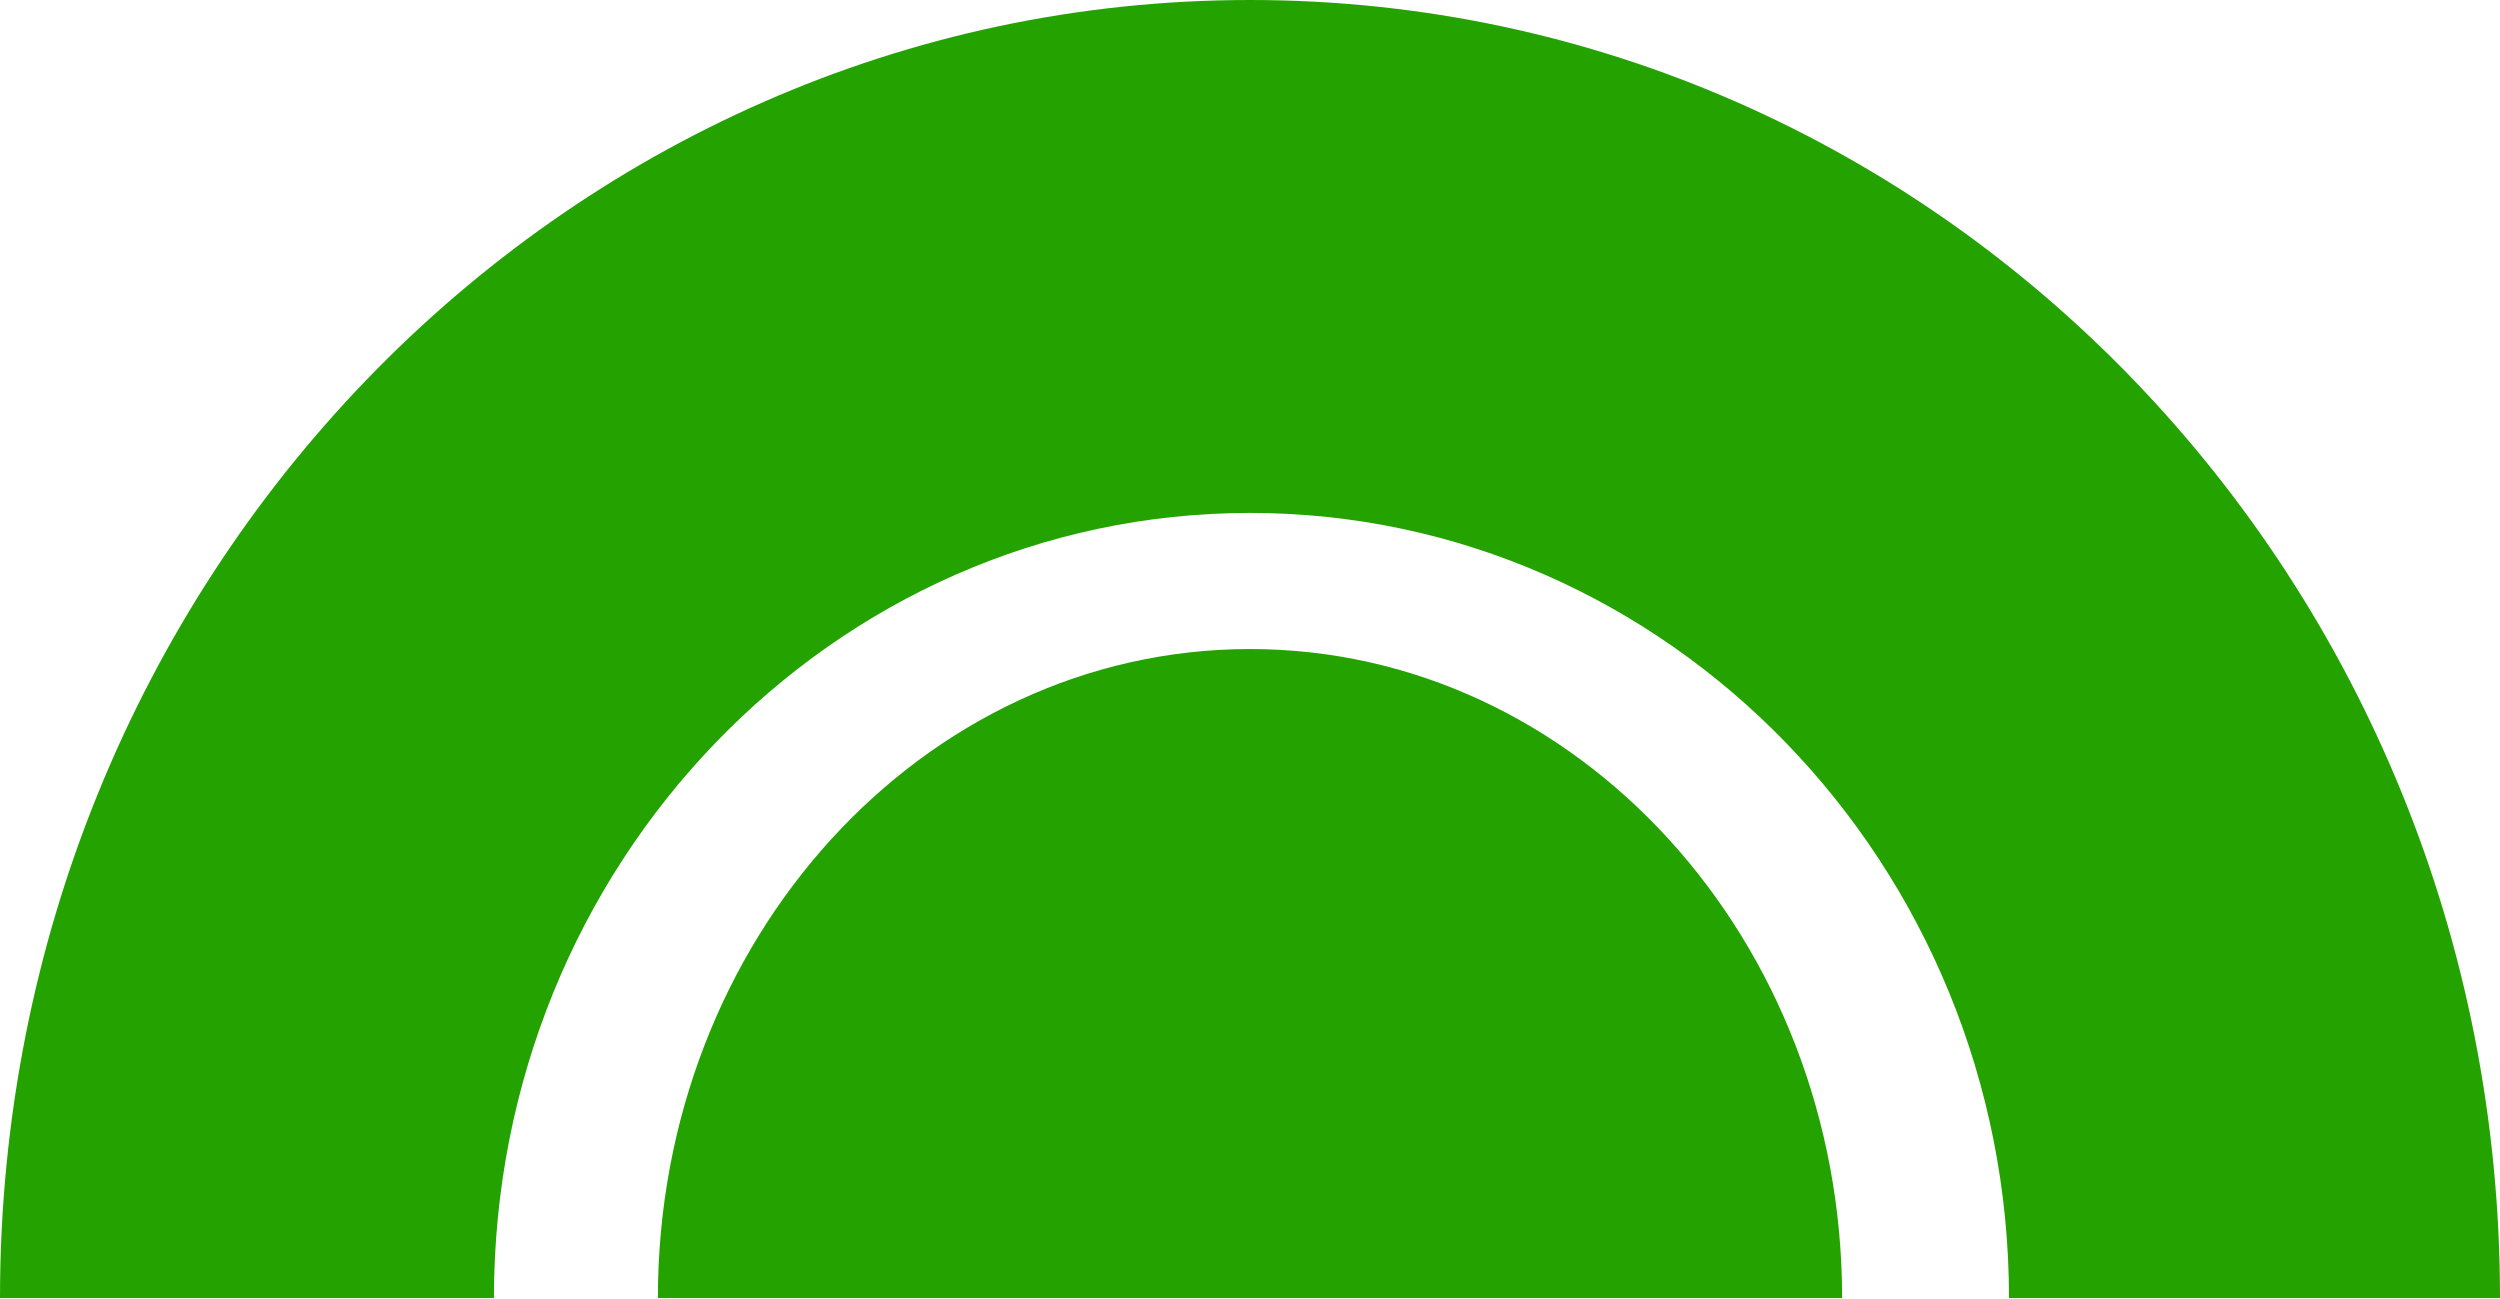
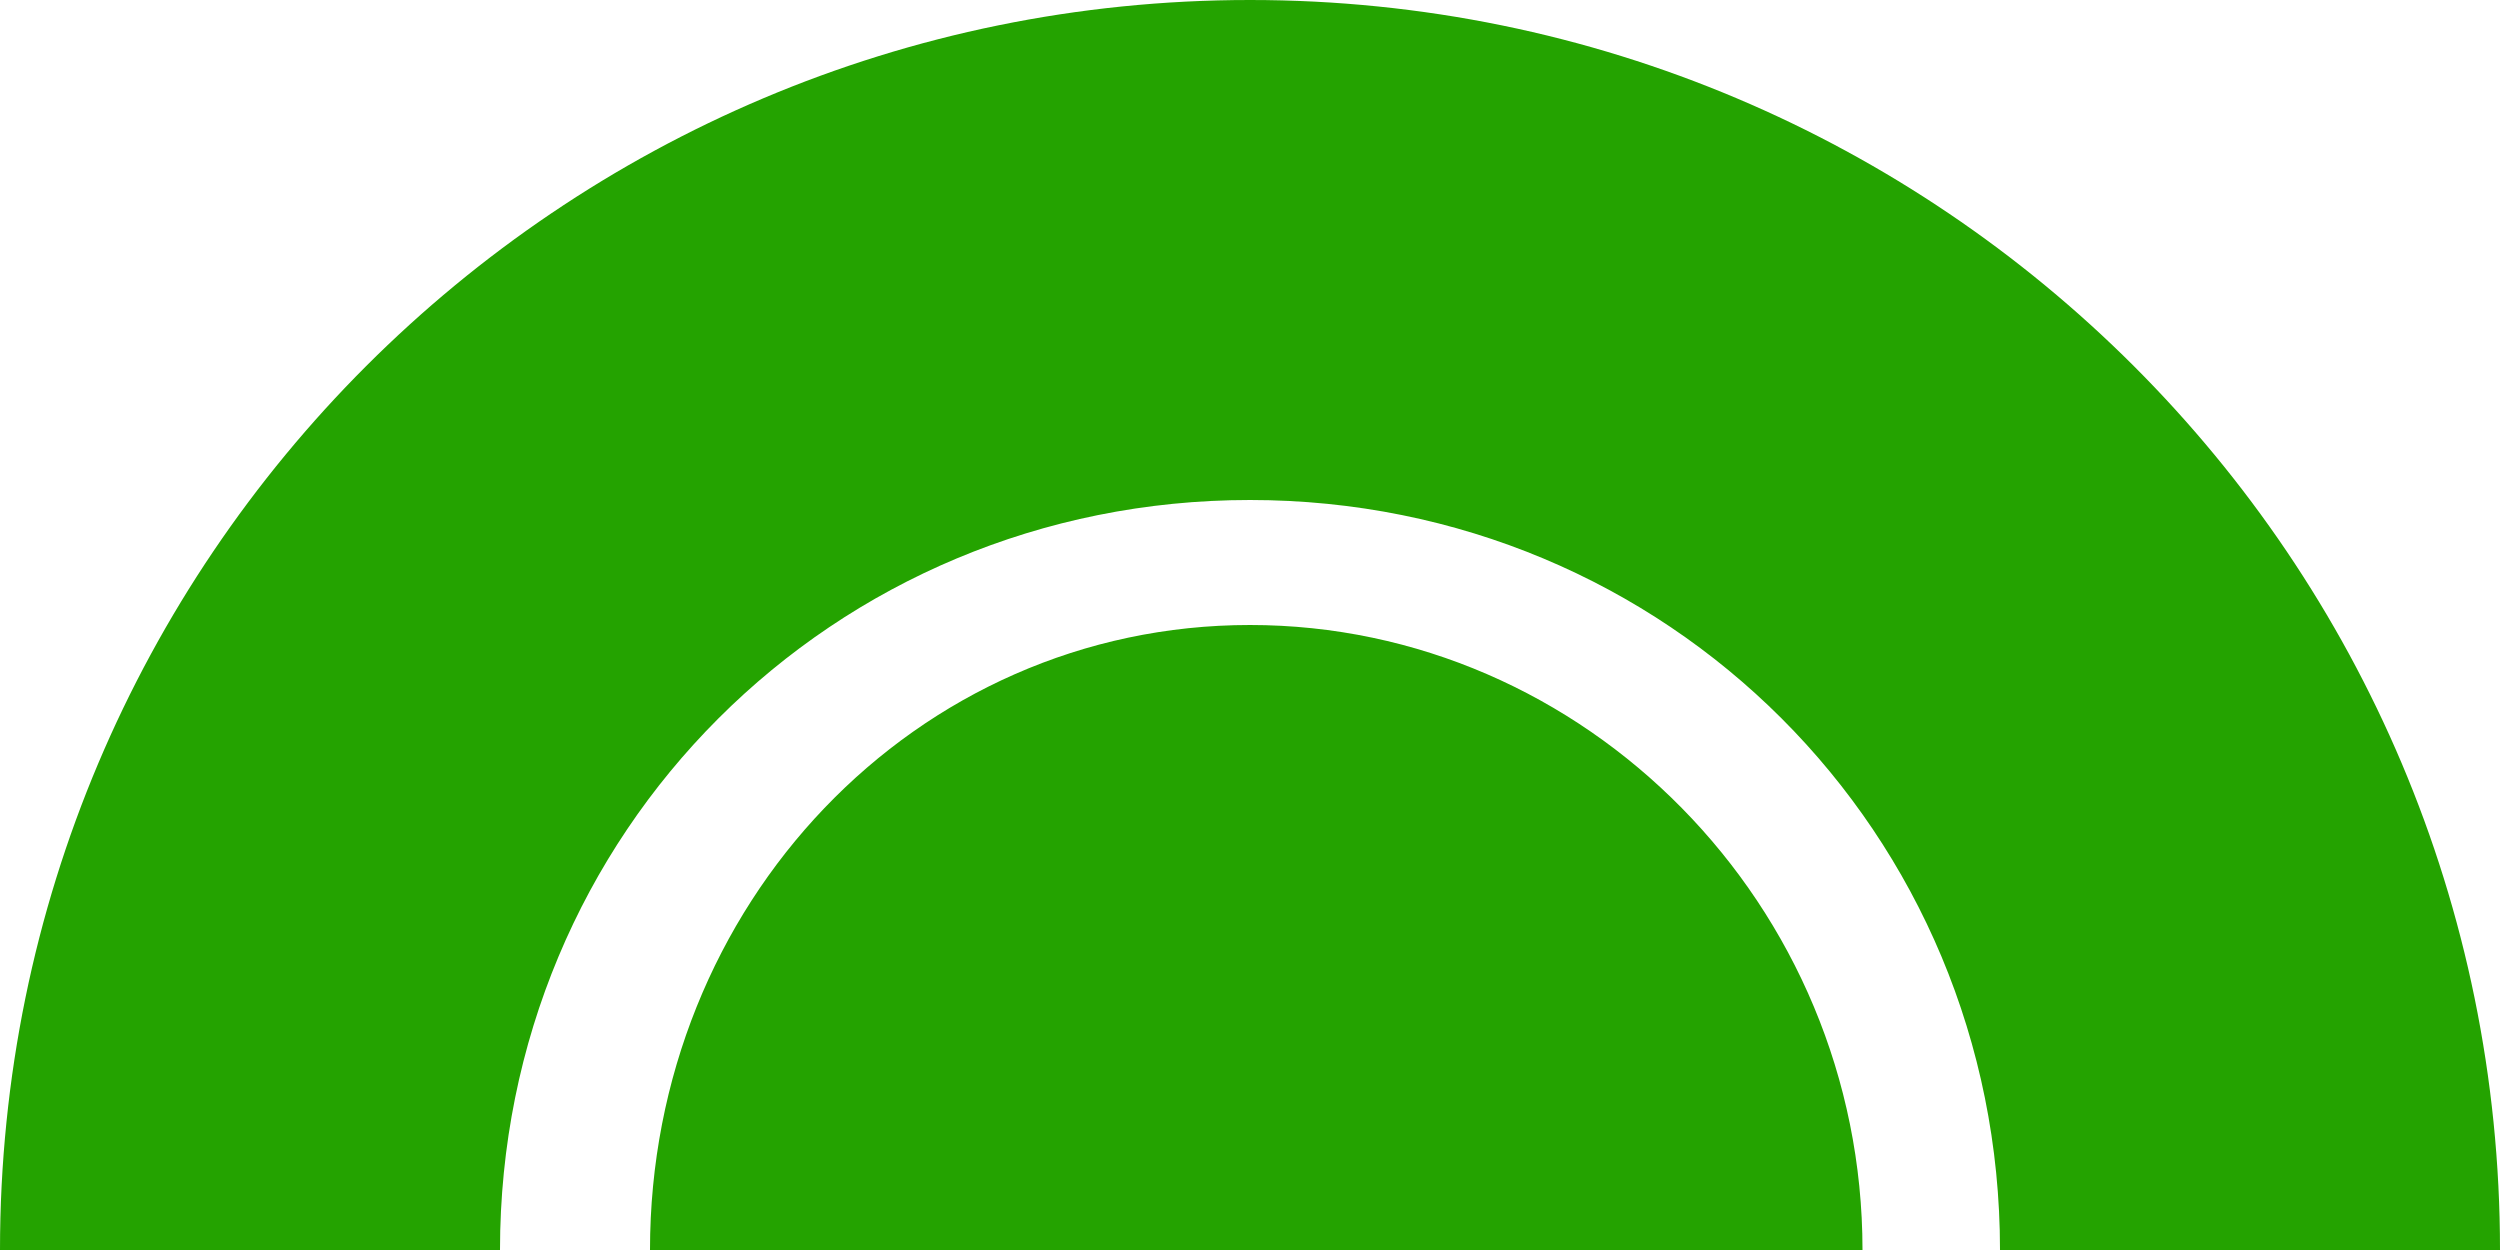
- <svg xmlns="http://www.w3.org/2000/svg" width="52px" height="27px" viewBox="0 0 52 27" version="1.1">
+ <svg xmlns="http://www.w3.org/2000/svg" width="200px" height="100px" viewBox="0 0 200 100" version="1.1">
  <defs />
-   <g id="List-View" stroke="none" stroke-width="1" fill="none" fill-rule="evenodd">
-     <g id="CMT-IDEAS_HoverStates" transform="translate(-226, -216)" fill="#24A300">
-       <g id="Group-5" transform="translate(215, 198)">
-         <path d="M24.684,45 C24.684,37.544 30.198,31.5 37,31.5 C43.802,31.5 49.316,37.544 49.316,45 L24.684,45 Z M11,45 C11,30.088 22.641,18 37,18 C51.359,18 63,30.088 63,45 L52.787,45 C52.787,35.981 45.685,28.669 37,28.669 C28.315,28.669 21.274,35.981 21.274,45 L11,45 Z" id="Combined-Shape" />
-       </g>
+   <g id="IP" stroke="none" stroke-width="1" fill="none" fill-rule="evenodd">
+     <g id="IP_arc-VBull" fill="#24A300">
+       <path d="M200,100 L160,100 C160,66.596 133.404,40 100.001,40 C66.596,40 40,66.596 40,100 L0,100 C0,44.772 44.771,0 100.001,0 C155.229,0 200,44.772 200,100 Z M52,100 C52,72.386 73.214,50 100,50 C126.785,50 149,72.386 149,100 L52,100 Z" id="VeryBullish" />
    </g>
  </g>
</svg>
